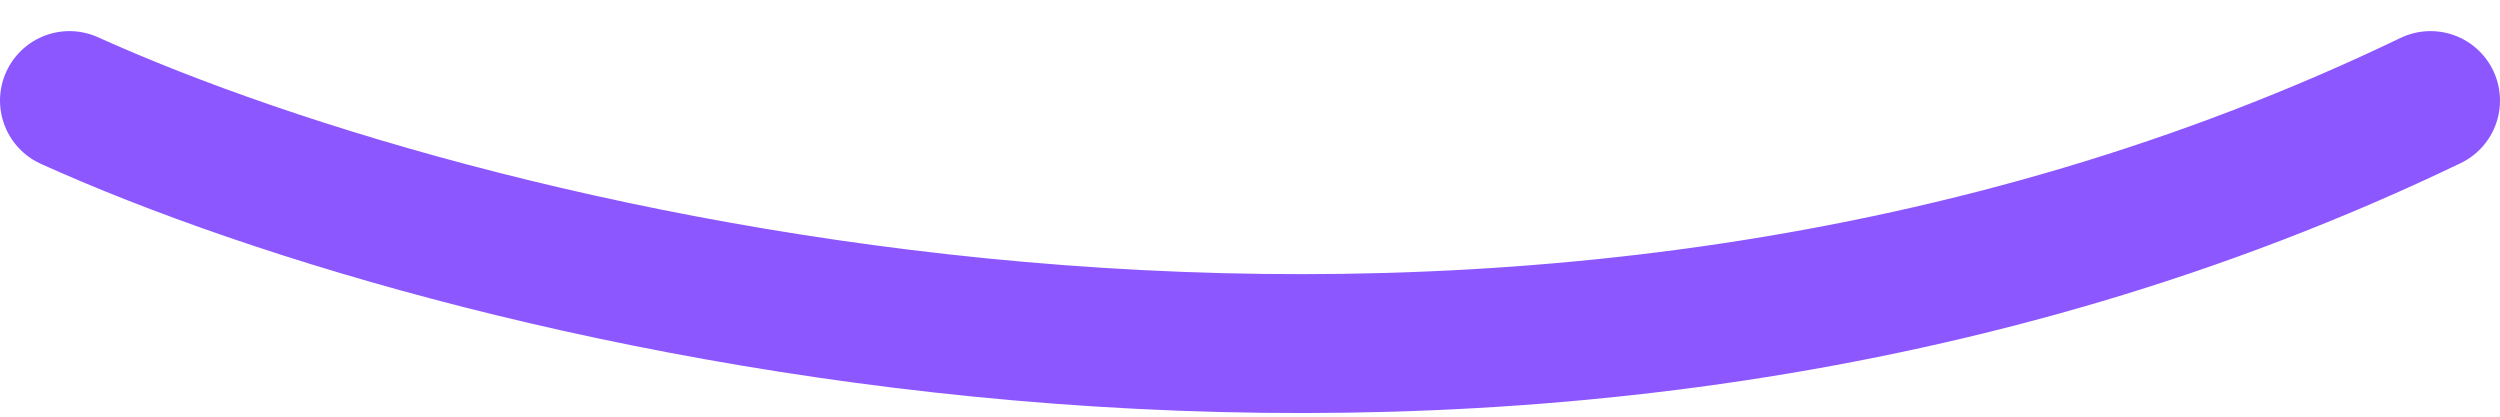
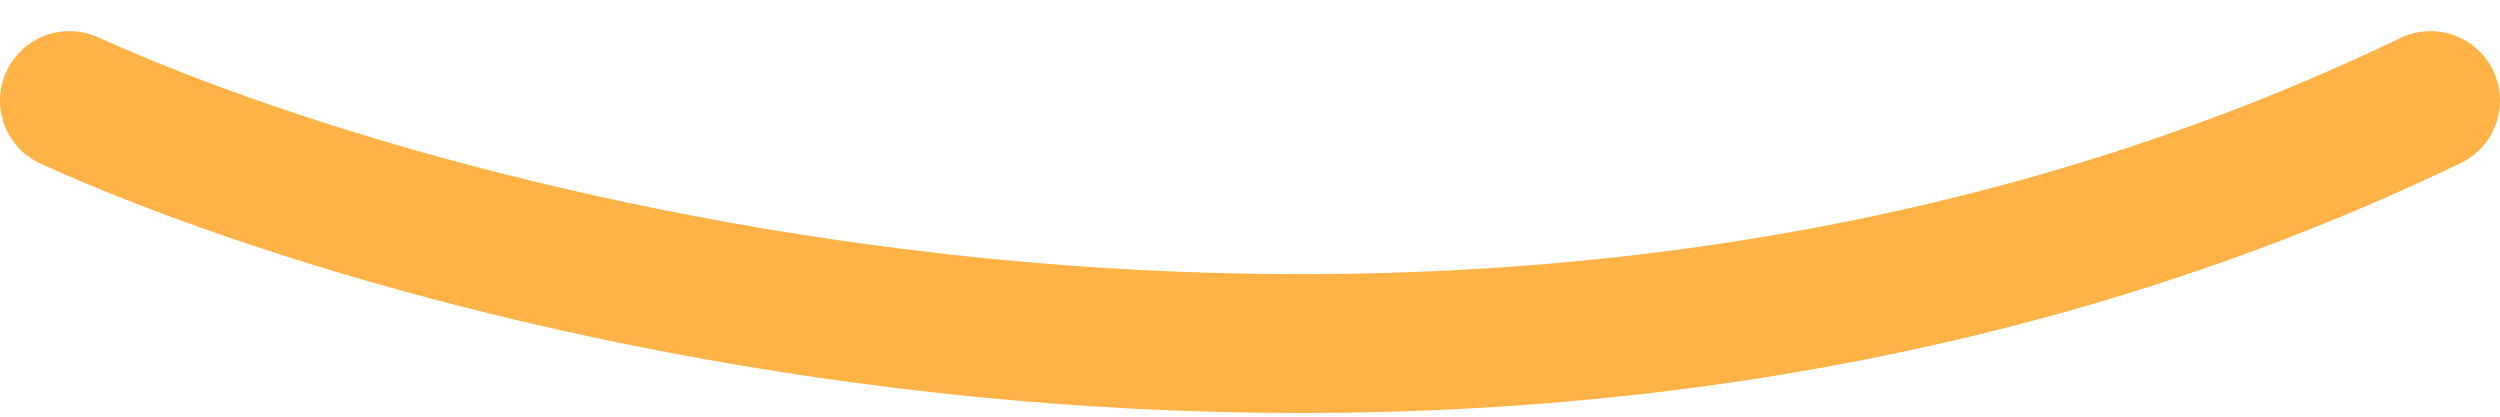
<svg xmlns="http://www.w3.org/2000/svg" width="72" height="12" viewBox="0 0 72 12" fill="none">
-   <path id="vector" d="M2 2.896C13.685 8.178 43.645 15.573 70 2.896" stroke="#8C57FF" stroke-width="4" stroke-linecap="round" />
+   <path id="vector" d="M2 2.896C13.685 8.178 43.645 15.573 70 2.896" stroke="#FFB347" stroke-width="4" stroke-linecap="round" />
</svg>
